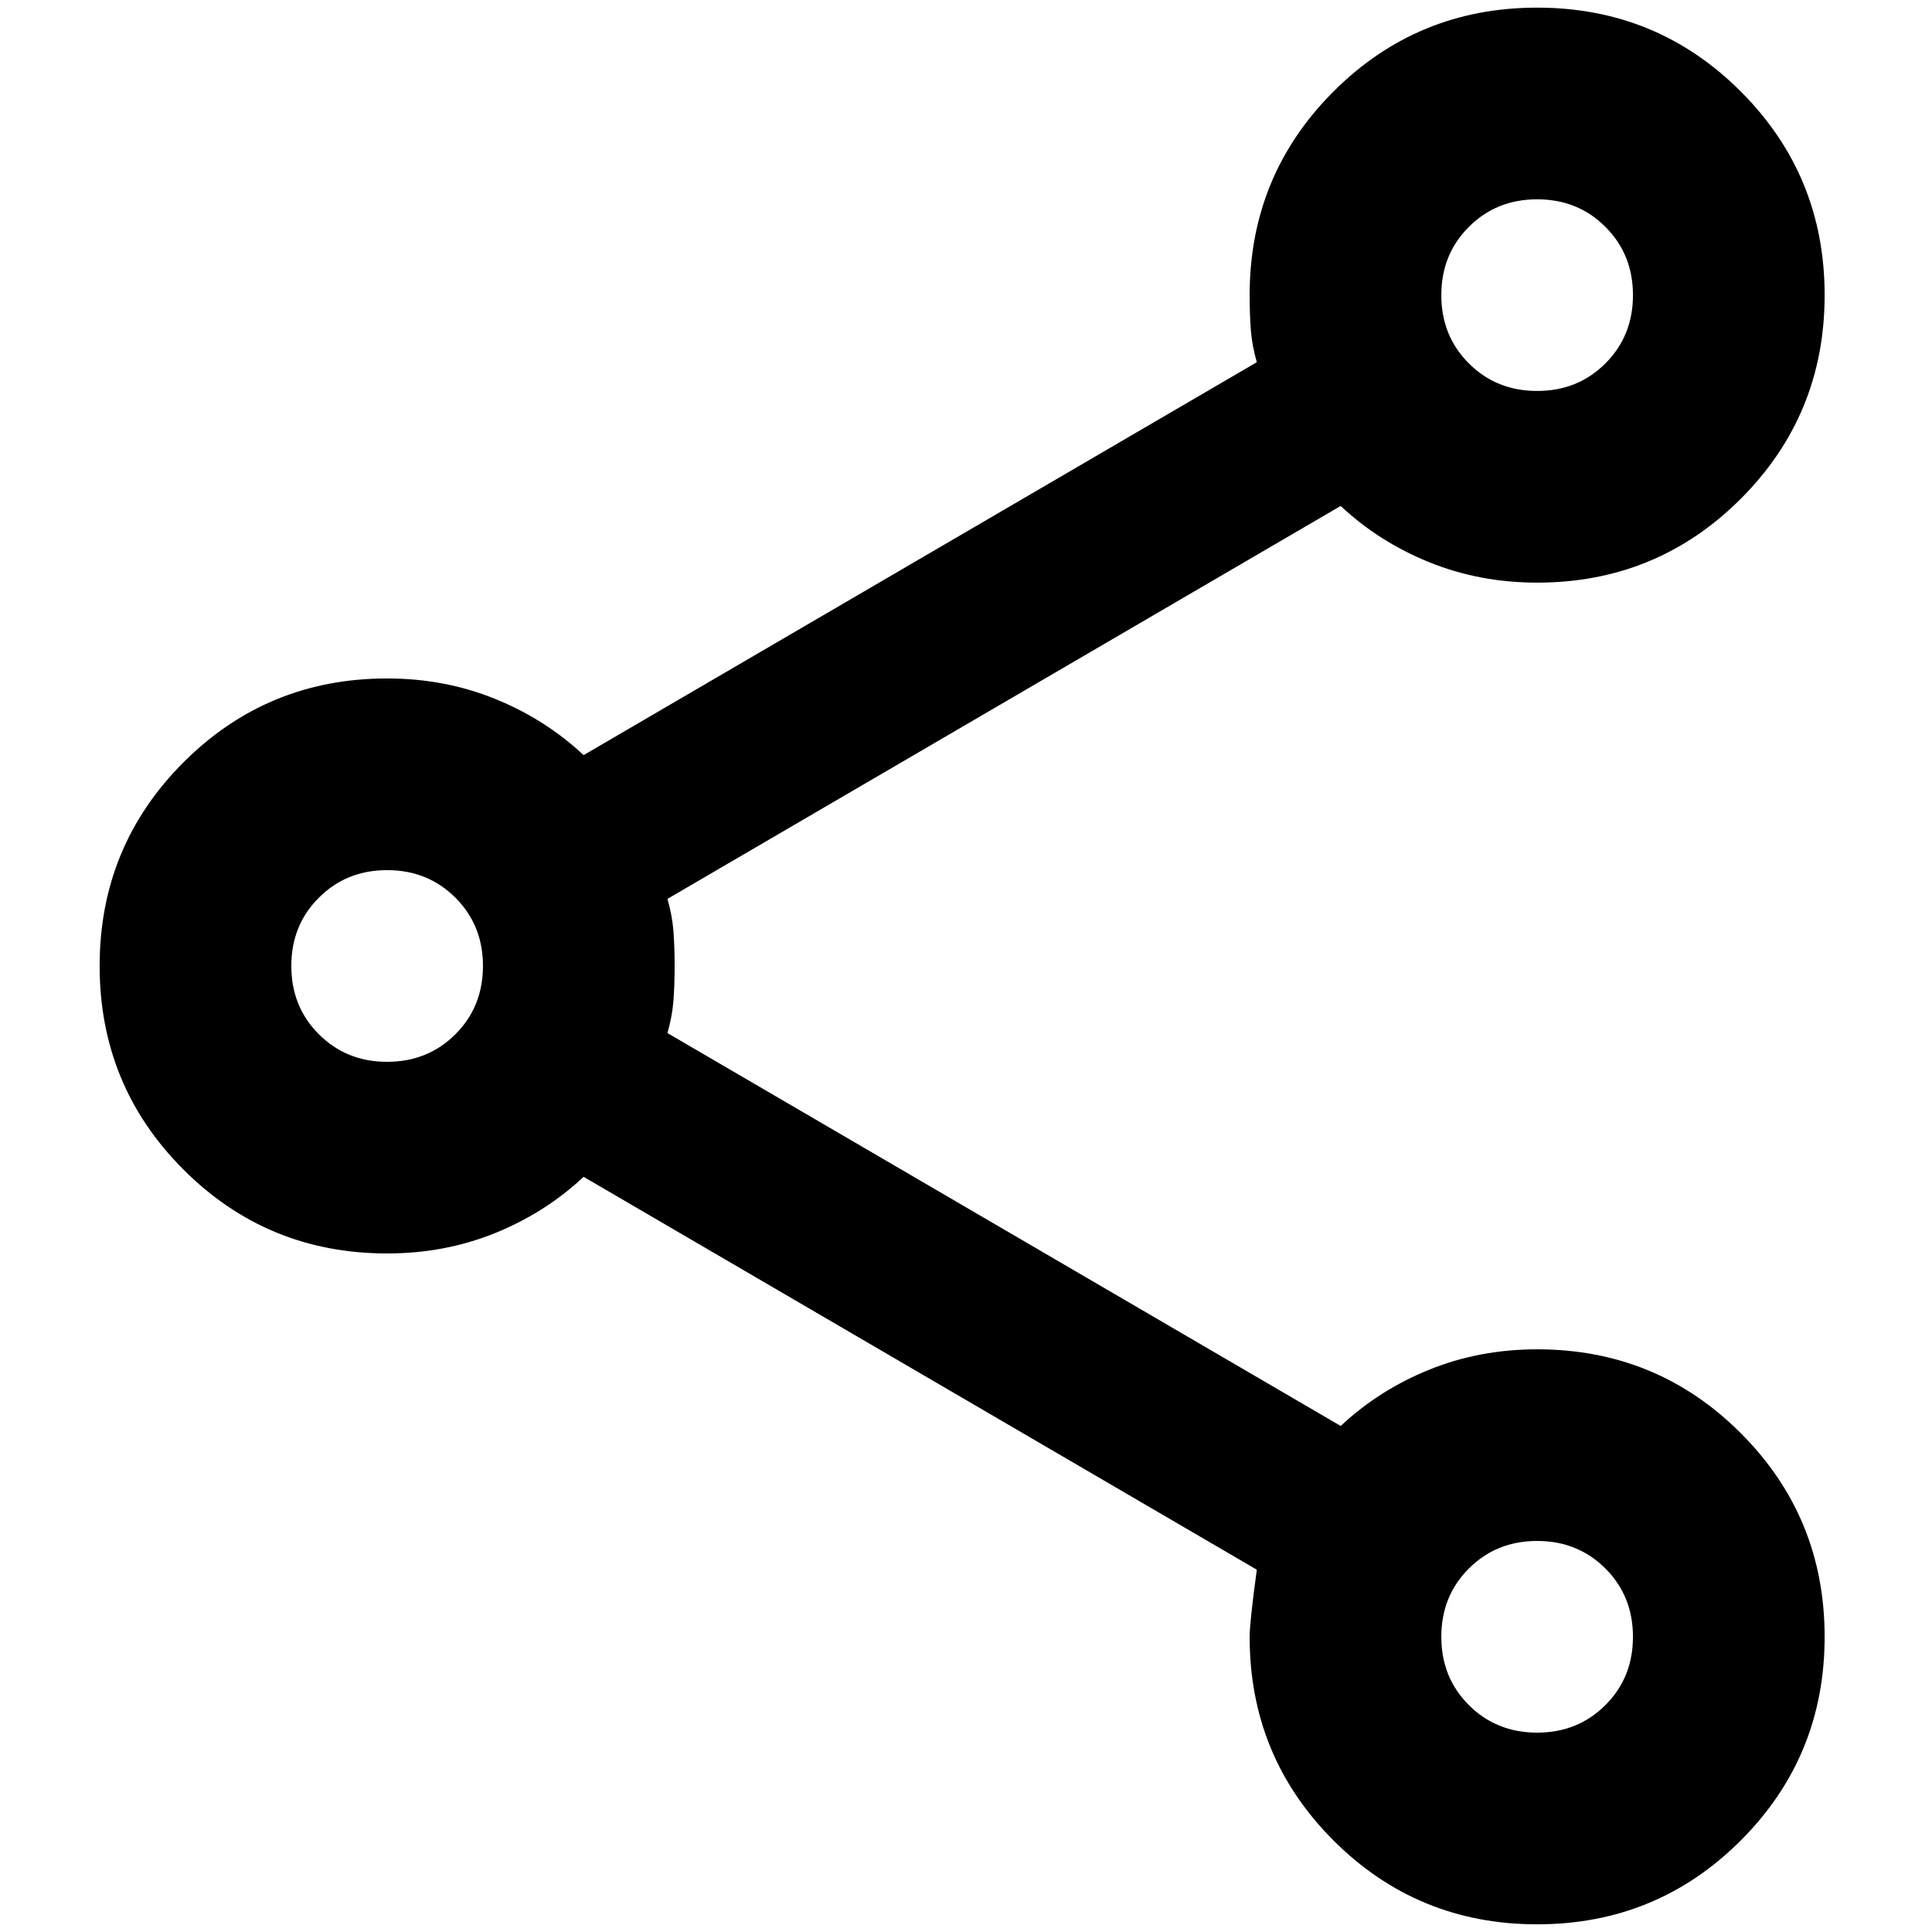
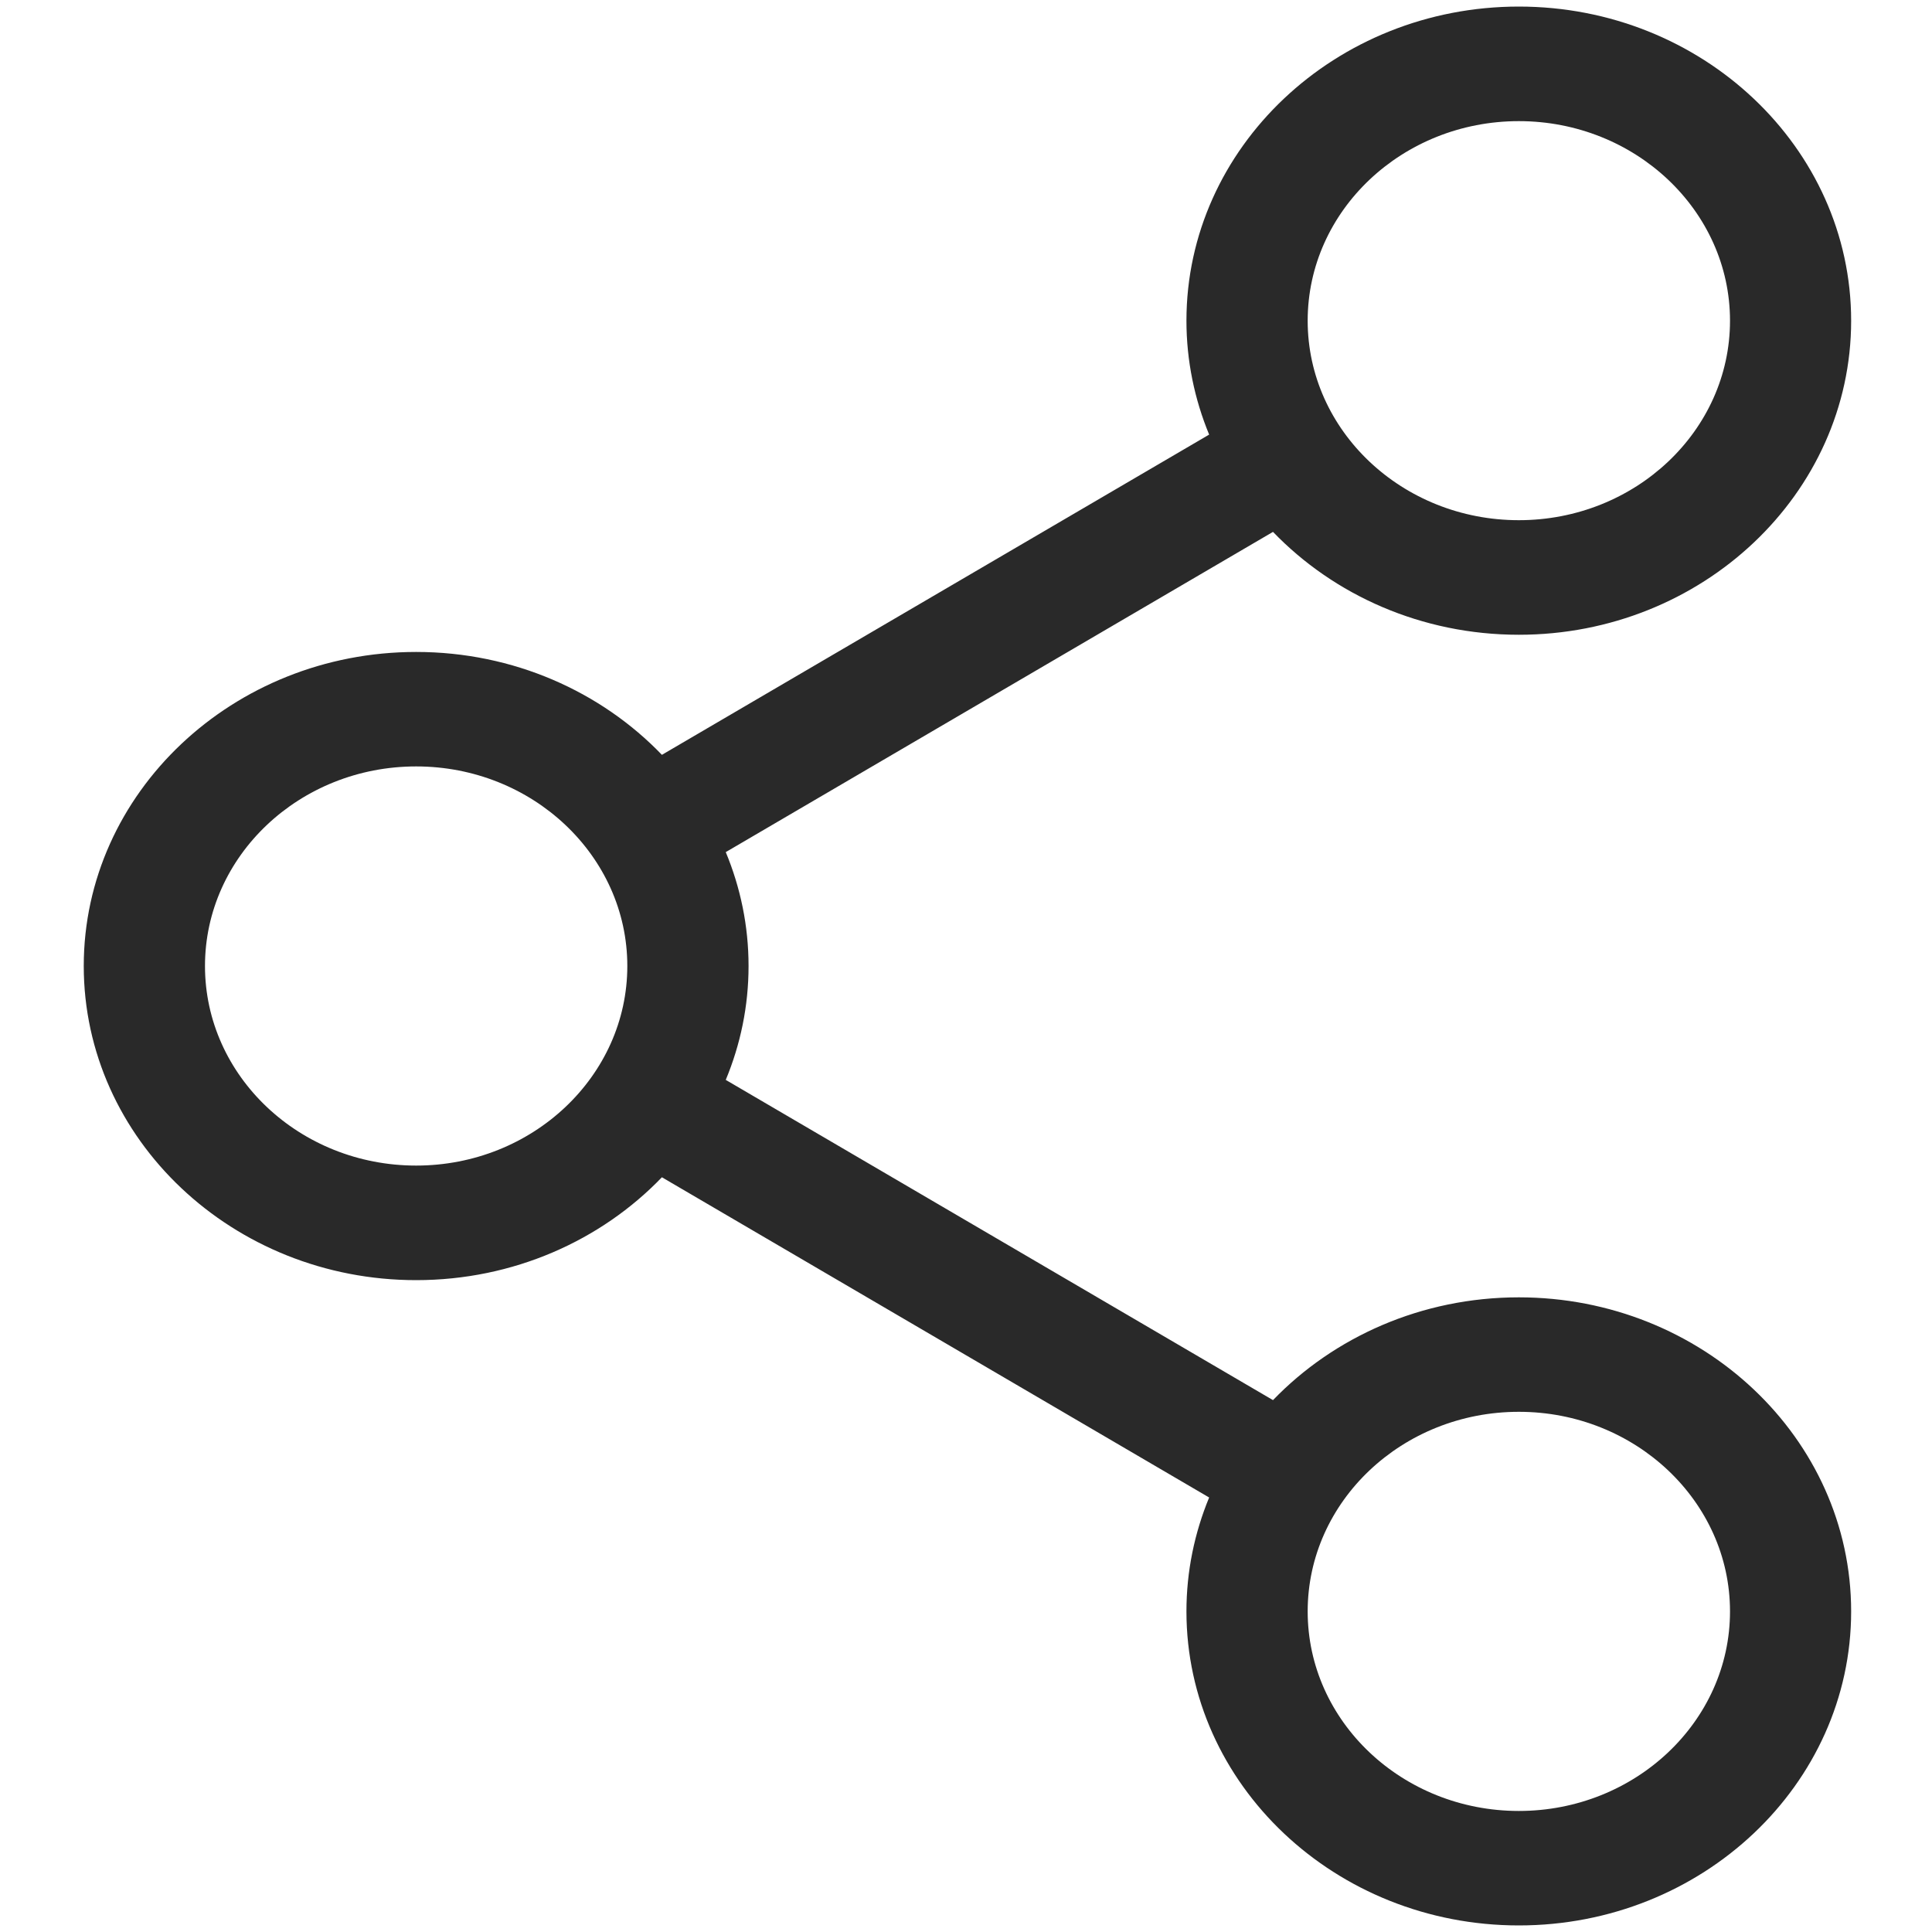
- <svg xmlns="http://www.w3.org/2000/svg" width="25" height="25" viewBox="0 0 38 42" fill="none">
-   <path d="M31.416 41.833C29.68 41.833 28.204 41.225 26.989 40.01C25.774 38.794 25.166 37.319 25.166 35.583C25.166 35.374 25.218 34.888 25.322 34.124L10.687 25.583C10.131 26.104 9.489 26.512 8.76 26.807C8.031 27.102 7.249 27.249 6.416 27.249C4.68 27.249 3.204 26.642 1.989 25.426C0.774 24.211 0.166 22.735 0.166 20.999C0.166 19.263 0.774 17.788 1.989 16.572C3.204 15.357 4.68 14.749 6.416 14.749C7.249 14.749 8.031 14.897 8.76 15.192C9.489 15.487 10.131 15.895 10.687 16.416L25.322 7.874C25.253 7.631 25.209 7.397 25.192 7.171C25.175 6.946 25.166 6.694 25.166 6.416C25.166 4.68 25.774 3.204 26.989 1.989C28.204 0.774 29.68 0.166 31.416 0.166C33.152 0.166 34.628 0.774 35.843 1.989C37.058 3.204 37.666 4.68 37.666 6.416C37.666 8.152 37.058 9.628 35.843 10.843C34.628 12.058 33.152 12.666 31.416 12.666C30.583 12.666 29.801 12.518 29.072 12.223C28.343 11.928 27.701 11.52 27.145 10.999L12.51 19.541C12.579 19.784 12.623 20.018 12.64 20.244C12.657 20.47 12.666 20.722 12.666 20.999C12.666 21.277 12.657 21.529 12.64 21.755C12.623 21.98 12.579 22.215 12.51 22.458L27.145 30.999C27.701 30.479 28.343 30.07 29.072 29.775C29.801 29.48 30.583 29.333 31.416 29.333C33.152 29.333 34.628 29.94 35.843 31.156C37.058 32.371 37.666 33.847 37.666 35.583C37.666 37.319 37.058 38.794 35.843 40.01C34.628 41.225 33.152 41.833 31.416 41.833ZM31.416 37.666C32.006 37.666 32.501 37.466 32.9 37.067C33.3 36.668 33.499 36.173 33.499 35.583C33.499 34.992 33.3 34.498 32.9 34.098C32.501 33.699 32.006 33.499 31.416 33.499C30.826 33.499 30.331 33.699 29.932 34.098C29.532 34.498 29.333 34.992 29.333 35.583C29.333 36.173 29.532 36.668 29.932 37.067C30.331 37.466 30.826 37.666 31.416 37.666ZM6.416 23.083C7.006 23.083 7.501 22.883 7.9 22.484C8.3 22.084 8.499 21.59 8.499 20.999C8.499 20.409 8.3 19.914 7.9 19.515C7.501 19.116 7.006 18.916 6.416 18.916C5.826 18.916 5.331 19.116 4.932 19.515C4.532 19.914 4.333 20.409 4.333 20.999C4.333 21.59 4.532 22.084 4.932 22.484C5.331 22.883 5.826 23.083 6.416 23.083ZM31.416 8.499C32.006 8.499 32.501 8.3 32.9 7.9C33.3 7.501 33.499 7.006 33.499 6.416C33.499 5.826 33.3 5.331 32.9 4.932C32.501 4.532 32.006 4.333 31.416 4.333C30.826 4.333 30.331 4.532 29.932 4.932C29.532 5.331 29.333 5.826 29.333 6.416C29.333 7.006 29.532 7.501 29.932 7.9C30.331 8.3 30.826 8.499 31.416 8.499Z" fill="black" />
+ <svg xmlns="http://www.w3.org/2000/svg" width="30" height="30" viewBox="0 0 20 20" fill="none">
+   <path d="M15.723 13.43C14.716 13.43 13.808 13.841 13.178 14.494L7.513 11.179C7.665 10.813 7.749 10.416 7.749 10C7.749 9.584 7.665 9.187 7.513 8.821L13.178 5.506C13.808 6.16 14.716 6.571 15.723 6.571C17.62 6.571 19.163 5.112 19.163 3.32C19.163 1.527 17.62 0.068 15.723 0.068C13.825 0.068 12.282 1.527 12.282 3.32C12.282 3.735 12.366 4.133 12.517 4.499L6.852 7.814C6.223 7.16 5.315 6.749 4.308 6.749C2.411 6.749 0.867 8.208 0.867 10C0.867 11.793 2.411 13.252 4.308 13.252C5.315 13.252 6.223 12.841 6.852 12.187L12.517 15.502C12.366 15.868 12.282 16.265 12.282 16.681C12.282 18.474 13.825 19.932 15.723 19.932C17.62 19.932 19.163 18.474 19.163 16.681C19.163 14.888 17.62 13.43 15.723 13.43ZM13.537 3.32C13.537 2.181 14.517 1.254 15.723 1.254C16.928 1.254 17.909 2.181 17.909 3.32C17.909 4.459 16.928 5.385 15.723 5.385C14.517 5.385 13.537 4.459 13.537 3.32ZM4.308 12.066C3.102 12.066 2.122 11.139 2.122 10C2.122 8.861 3.102 7.934 4.308 7.934C5.513 7.934 6.494 8.861 6.494 10C6.494 11.139 5.513 12.066 4.308 12.066ZM13.537 16.681C13.537 15.542 14.517 14.615 15.723 14.615C16.928 14.615 17.909 15.542 17.909 16.681C17.909 17.82 16.928 18.747 15.723 18.747C14.517 18.747 13.537 17.82 13.537 16.681Z" fill="#292929" />
</svg>
